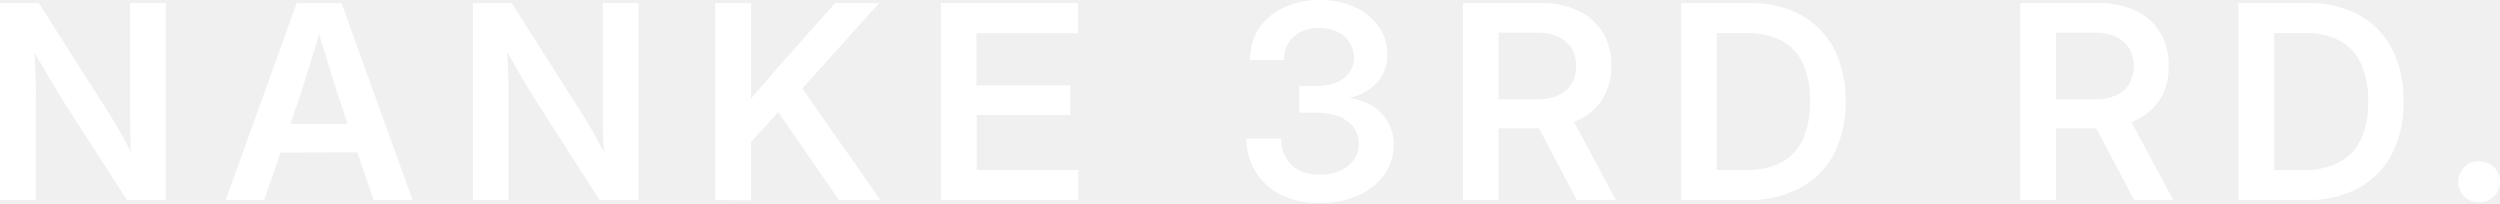
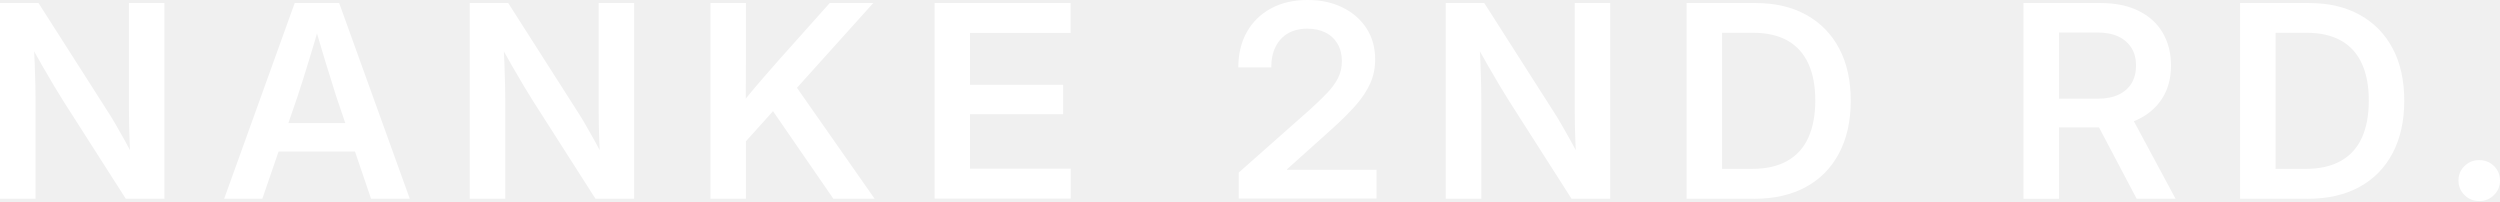
- <svg xmlns="http://www.w3.org/2000/svg" viewBox="0 0 295.4 24">
+ <svg xmlns="http://www.w3.org/2000/svg" id="_圖層_2" data-name="圖層 2" viewBox="0 0 297.42 23.92">
  <defs>
-     <style>.cls-1{fill:#fff;}</style>
+     <style>
+       .cls-1 {
+         fill: #fff;
+       }
+     </style>
  </defs>
-   <g id="圖層_2" data-name="圖層 2">
-     <g id="text">
-       <path class="cls-1" d="M0,23.64V.36H4.58l8.27,13c.26.39.56.89.92,1.49s.72,1.27,1.11,2,.77,1.42,1.15,2.14l-.47.78c0-.7-.08-1.48-.11-2.36s-.07-1.71-.08-2.5,0-1.43,0-1.9V.36h4.22V23.64H15L7.51,12c-.3-.48-.67-1.08-1.09-1.78S5.53,8.7,5,7.8s-1.08-1.9-1.68-3L4,4.34c.06,1.16.11,2.24.15,3.23s.06,1.87.08,2.62,0,1.34,0,1.78V23.64Z" />
-       <path class="cls-1" d="M26.67,23.64,35.06.36h5.29l8.4,23.28H44.14L40,11.44Q39.38,9.52,38.7,7.3T37.15,2.09h1.11q-.85,3-1.54,5.21c-.45,1.48-.89,2.86-1.31,4.14l-4.2,12.2Zm5-5.61V14.64H43.81V18Z" />
-       <path class="cls-1" d="M55.88,23.64V.36h4.58l8.27,13c.25.39.56.89.91,1.49s.73,1.27,1.12,2,.77,1.42,1.14,2.14l-.46.78c0-.7-.08-1.48-.12-2.36s-.06-1.71-.08-2.5,0-1.43,0-1.9V.36h4.21V23.64H70.84L63.39,12c-.31-.48-.67-1.08-1.1-1.78s-.89-1.5-1.41-2.4l-1.68-3,.65-.47c.07,1.16.12,2.24.15,3.23s.07,1.87.08,2.62,0,1.34,0,1.78V23.64Z" />
-       <path class="cls-1" d="M84.52,23.64V.36h4.22v7l0,5.58,0,2v8.73Zm3-5.52V13.2c.53-.67,1.07-1.33,1.6-2S90.2,10,90.75,9.31l1.7-1.95,6.24-7h5.19l-10,11.11-.32,0Zm11.6,5.52-7.58-11,2.57-3.17,9.92,14.17Z" />
-       <path class="cls-1" d="M111.19,23.64V.36h16.19V3.92h-12v6.17h11.08v3.5H115.41v6.49h12v3.56Z" />
-       <path class="cls-1" d="M156,24a10,10,0,0,1-4.66-1,7.37,7.37,0,0,1-3-2.73,7.27,7.27,0,0,1-1.06-3.9h4.11a4.66,4.66,0,0,0,.57,2.3,3.68,3.68,0,0,0,1.58,1.47,5.44,5.44,0,0,0,2.43.51,5.74,5.74,0,0,0,2.38-.46,3.86,3.86,0,0,0,1.61-1.3,3.38,3.38,0,0,0,.59-2,3,3,0,0,0-.62-1.88,4,4,0,0,0-1.74-1.25,7,7,0,0,0-2.62-.45h-2.06V10.16h2.06a6.16,6.16,0,0,0,2.32-.41,3.47,3.47,0,0,0,1.54-1.16A2.85,2.85,0,0,0,160,6.84,3.38,3.38,0,0,0,159.45,5,3.48,3.48,0,0,0,158,3.73a4.83,4.83,0,0,0-2.12-.43,4.73,4.73,0,0,0-2.18.47,3.52,3.52,0,0,0-1.46,1.32,3.68,3.68,0,0,0-.53,2h-4a6.82,6.82,0,0,1,1-3.68A7,7,0,0,1,151.66.91,9.48,9.48,0,0,1,155.93,0a9.7,9.7,0,0,1,4.15.84,7,7,0,0,1,2.84,2.31,5.6,5.6,0,0,1,1,3.33,4.69,4.69,0,0,1-1.2,3.26,6.13,6.13,0,0,1-3.19,1.81v.06a6.59,6.59,0,0,1,2.77,1,5.44,5.44,0,0,1,1.77,1.93,5.32,5.32,0,0,1,.61,2.54,5.9,5.9,0,0,1-1.12,3.57,7.52,7.52,0,0,1-3.09,2.45A10.92,10.92,0,0,1,156,24Z" />
-       <path class="cls-1" d="M172.86,23.64V.36H182a10.18,10.18,0,0,1,4.5.91,6.72,6.72,0,0,1,2.9,2.59,7.49,7.49,0,0,1,1,3.94,7.12,7.12,0,0,1-1.05,3.91,6.88,6.88,0,0,1-3,2.55,10.75,10.75,0,0,1-4.58.9h-6.45V11.73h6.36a5.76,5.76,0,0,0,2.47-.47,3.5,3.5,0,0,0,1.55-1.36,4,4,0,0,0,.53-2.1,3.93,3.93,0,0,0-.54-2.1,3.65,3.65,0,0,0-1.56-1.36,5.73,5.73,0,0,0-2.47-.48h-4.6V23.64Zm13.45,0-5.54-10.52h4.52l5.65,10.52Z" />
-       <path class="cls-1" d="M202.85.36V23.64h-4.21V.36Zm3.77,23.28h-6V20.09h5.73a8.46,8.46,0,0,0,4.21-.94,5.85,5.85,0,0,0,2.5-2.76,10.64,10.64,0,0,0,.82-4.42,10.64,10.64,0,0,0-.81-4.38,5.86,5.86,0,0,0-2.47-2.75,8.29,8.29,0,0,0-4.12-.93h-6V.36h6.25a12.28,12.28,0,0,1,6.06,1.41,9.57,9.57,0,0,1,3.92,4,13.19,13.19,0,0,1,1.37,6.2,13.2,13.2,0,0,1-1.38,6.23,9.65,9.65,0,0,1-4,4A12.71,12.71,0,0,1,206.62,23.64Z" />
-       <path class="cls-1" d="M238.71,23.64V.36h9.15a10.24,10.24,0,0,1,4.5.91,6.69,6.69,0,0,1,2.89,2.59,7.41,7.41,0,0,1,1,3.94,7.12,7.12,0,0,1-1,3.91,6.94,6.94,0,0,1-3,2.55,10.78,10.78,0,0,1-4.58.9h-6.45V11.73h6.35a5.78,5.78,0,0,0,2.48-.47,3.47,3.47,0,0,0,1.54-1.36,4,4,0,0,0,.53-2.1,3.93,3.93,0,0,0-.54-2.1A3.62,3.62,0,0,0,250,4.34a5.76,5.76,0,0,0-2.47-.48h-4.6V23.64Zm13.46,0-5.55-10.52h4.52l5.66,10.52Z" />
-       <path class="cls-1" d="M268.71.36V23.64h-4.22V.36Zm3.77,23.28h-6V20.09h5.74a8.49,8.49,0,0,0,4.21-.94A5.83,5.83,0,0,0,279,16.39a10.63,10.63,0,0,0,.83-4.42A10.47,10.47,0,0,0,279,7.59a5.79,5.79,0,0,0-2.46-2.75,8.29,8.29,0,0,0-4.12-.93h-6V.36h6.25a12.34,12.34,0,0,1,6.06,1.41,9.49,9.49,0,0,1,3.91,4A13.07,13.07,0,0,1,284,12a13.2,13.2,0,0,1-1.38,6.23,9.71,9.71,0,0,1-3.95,4A12.71,12.71,0,0,1,272.48,23.64Z" />
-       <path class="cls-1" d="M292.93,23.92a2.41,2.41,0,0,1-1.75-.71,2.44,2.44,0,0,1,0-3.46,2.54,2.54,0,0,1,3.5,0,2.44,2.44,0,0,1,0,3.46A2.41,2.41,0,0,1,292.93,23.92Z" />
+   <g id="text">
+     <g>
+       <path class="cls-1" d="M0,23.64V.36h4.58l8.27,12.95c.25.39.56.88.91,1.49s.73,1.27,1.12,1.98c.39.71.77,1.42,1.14,2.14l-.46.78c-.04-.7-.08-1.48-.12-2.36s-.06-1.71-.08-2.51-.02-1.43-.02-1.9V.36h4.22v23.28h-4.6l-7.45-11.66c-.31-.49-.67-1.08-1.09-1.78-.42-.7-.89-1.5-1.41-2.41-.52-.91-1.08-1.9-1.68-2.98l.65-.47c.06,1.16.11,2.23.15,3.23.04,1,.06,1.87.08,2.62.02.75.02,1.34.02,1.78v11.67H0Z" />
+       <path class="cls-1" d="M26.67,23.64L35.06.36h5.29l8.4,23.28h-4.61l-4.15-12.2c-.41-1.28-.84-2.66-1.29-4.14-.45-1.48-.96-3.21-1.55-5.2h1.11c-.57,1.99-1.08,3.72-1.54,5.2-.45,1.48-.89,2.86-1.31,4.14l-4.2,12.2h-4.53ZM31.63,18.03v-3.39h12.17v3.39h-12.17Z" />
+       <path class="cls-1" d="M55.88,23.64V.36h4.58l8.27,12.95c.25.39.56.88.91,1.49s.73,1.27,1.12,1.98c.39.71.77,1.42,1.14,2.14l-.46.78c-.04-.7-.08-1.48-.12-2.36s-.06-1.71-.08-2.51-.02-1.43-.02-1.9V.36h4.22v23.28h-4.6l-7.45-11.66c-.31-.49-.67-1.08-1.09-1.78-.42-.7-.89-1.5-1.41-2.41-.52-.91-1.08-1.9-1.68-2.98l.65-.47c.06,1.16.11,2.23.15,3.23.04,1,.06,1.87.08,2.62.02.75.02,1.34.02,1.78v11.67h-4.23Z" />
+       <path class="cls-1" d="M84.52,23.64V.36h4.22v6.97l-.02,5.58.02,2v8.73h-4.22ZM87.54,18.12v-4.92c.54-.68,1.07-1.34,1.6-1.98.53-.64,1.07-1.28,1.62-1.91.55-.63,1.11-1.29,1.7-1.95l6.25-7h5.18l-10,11.11-.32-.03-6.02,6.69ZM99.14,23.64l-7.58-11,2.57-3.17,9.92,14.17h-4.91Z" />
+       <path class="cls-1" d="M111.19,23.64V.36h16.18v3.56h-11.97v6.17h11.08v3.5h-11.08v6.48h11.98v3.56h-16.2Z" />
+       <path class="cls-1" d="M147.37,23.64v-3.11l8.5-7.52c.79-.72,1.47-1.37,2.03-1.96.56-.59.99-1.18,1.29-1.78.3-.6.45-1.26.45-1.99,0-.79-.17-1.48-.51-2.06-.34-.58-.81-1.03-1.43-1.34-.61-.31-1.34-.47-2.17-.47-.89,0-1.65.19-2.29.55-.64.37-1.13.9-1.48,1.59-.35.69-.52,1.51-.52,2.47h-3.92c0-1.61.34-3.02,1.02-4.22.68-1.2,1.64-2.13,2.87-2.8,1.23-.67,2.68-1,4.33-1s2.97.3,4.18.89,2.16,1.42,2.85,2.48c.69,1.06,1.03,2.3,1.03,3.7,0,1.02-.19,1.97-.58,2.84s-.97,1.76-1.76,2.65-1.79,1.88-3,2.96l-5.15,4.62v.06h10.65v3.42h-16.39Z" />
+       <path class="cls-1" d="M172,23.64V.36h4.58l8.27,12.95c.25.39.56.88.91,1.49s.73,1.27,1.12,1.98c.39.71.77,1.42,1.14,2.14l-.46.78c-.04-.7-.08-1.48-.12-2.36s-.06-1.71-.08-2.51c-.02-.8-.02-1.43-.02-1.9V.36h4.22v23.28h-4.6l-7.45-11.66c-.31-.49-.67-1.08-1.09-1.78-.42-.7-.89-1.5-1.41-2.41s-1.08-1.9-1.68-2.98l.65-.47c.06,1.16.11,2.23.15,3.23.04,1,.06,1.87.08,2.62s.02,1.34.02,1.78v11.67h-4.23Z" />
+       <path class="cls-1" d="M204.87.36v23.28h-4.22V.36h4.22ZM208.64,23.64h-5.96v-3.55h5.74c1.69,0,3.09-.31,4.21-.95,1.12-.63,1.95-1.55,2.5-2.76.55-1.21.83-2.68.83-4.42s-.27-3.18-.82-4.38-1.37-2.12-2.46-2.74-2.47-.94-4.12-.94h-5.97V.36h6.24c2.35,0,4.37.47,6.06,1.41s3,2.27,3.92,4.01,1.37,3.8,1.37,6.2-.46,4.48-1.38,6.23c-.92,1.75-2.23,3.09-3.95,4.03-1.71.94-3.78,1.41-6.2,1.41Z" />
+       <path class="cls-1" d="M240.73,23.64V.36h9.15c1.74,0,3.24.3,4.5.91,1.26.61,2.22,1.47,2.89,2.59.67,1.12,1.01,2.43,1.01,3.94s-.35,2.82-1.05,3.91c-.7,1.1-1.7,1.95-2.99,2.55-1.29.6-2.82.9-4.58.9h-6.45v-3.42h6.36c.97,0,1.8-.16,2.47-.48.68-.32,1.19-.77,1.55-1.36.35-.59.53-1.29.53-2.1s-.18-1.51-.54-2.09c-.36-.58-.88-1.04-1.55-1.36-.68-.32-1.5-.48-2.47-.48h-4.6v19.78h-4.22ZM254.19,23.64l-5.55-10.52h4.52l5.66,10.52h-4.63Z" />
+       <path class="cls-1" d="M270.72.36v23.28h-4.22V.36h4.22ZM274.5,23.64h-5.96v-3.55h5.74c1.69,0,3.09-.31,4.21-.95,1.12-.63,1.95-1.55,2.5-2.76.55-1.21.82-2.68.82-4.42s-.27-3.18-.82-4.38c-.54-1.2-1.37-2.12-2.46-2.74-1.1-.62-2.47-.94-4.12-.94h-5.98V.36h6.25c2.35,0,4.37.47,6.06,1.41,1.7.94,3,2.27,3.92,4.01s1.37,3.8,1.37,6.2-.46,4.48-1.38,6.23c-.92,1.75-2.24,3.09-3.95,4.03-1.71.94-3.78,1.41-6.2,1.41Z" />
+       <path class="cls-1" d="M294.95,23.92c-.69,0-1.27-.24-1.75-.71-.48-.47-.72-1.05-.72-1.73s.24-1.27.72-1.73c.48-.47,1.06-.7,1.75-.7s1.27.23,1.75.7.72,1.05.72,1.73-.24,1.25-.72,1.73c-.48.47-1.06.71-1.75.71Z" />
    </g>
  </g>
</svg>
